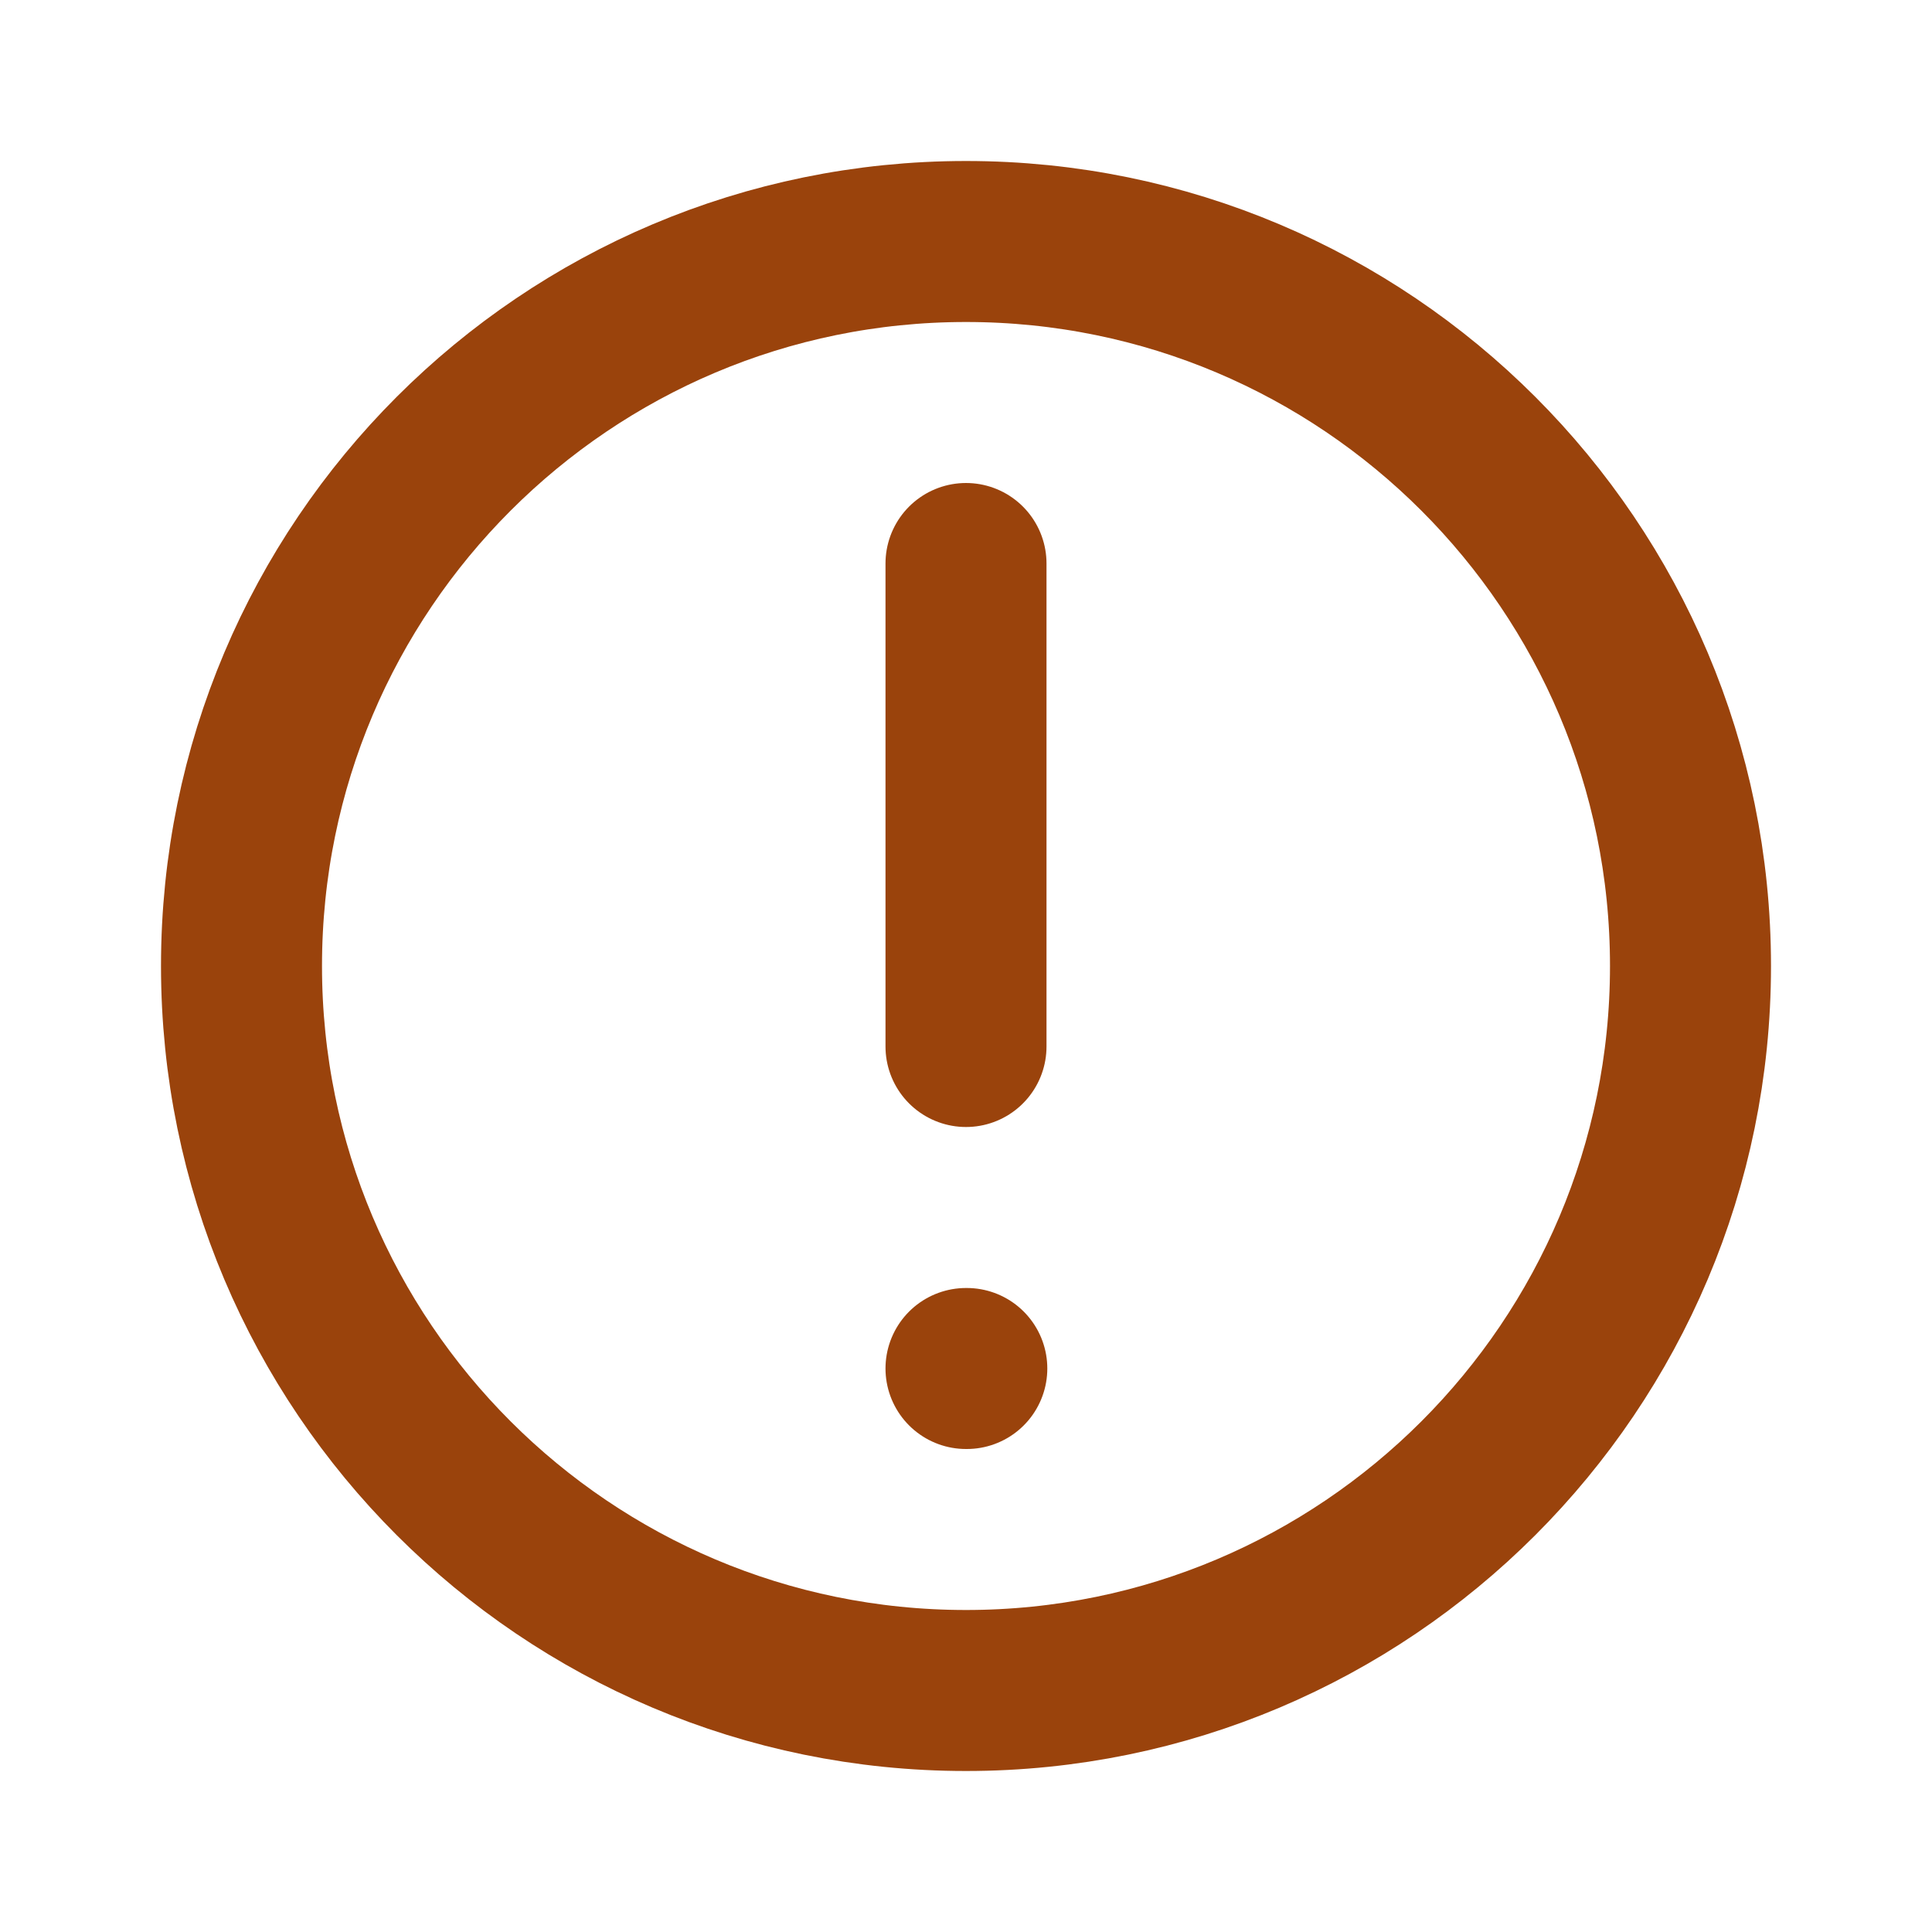
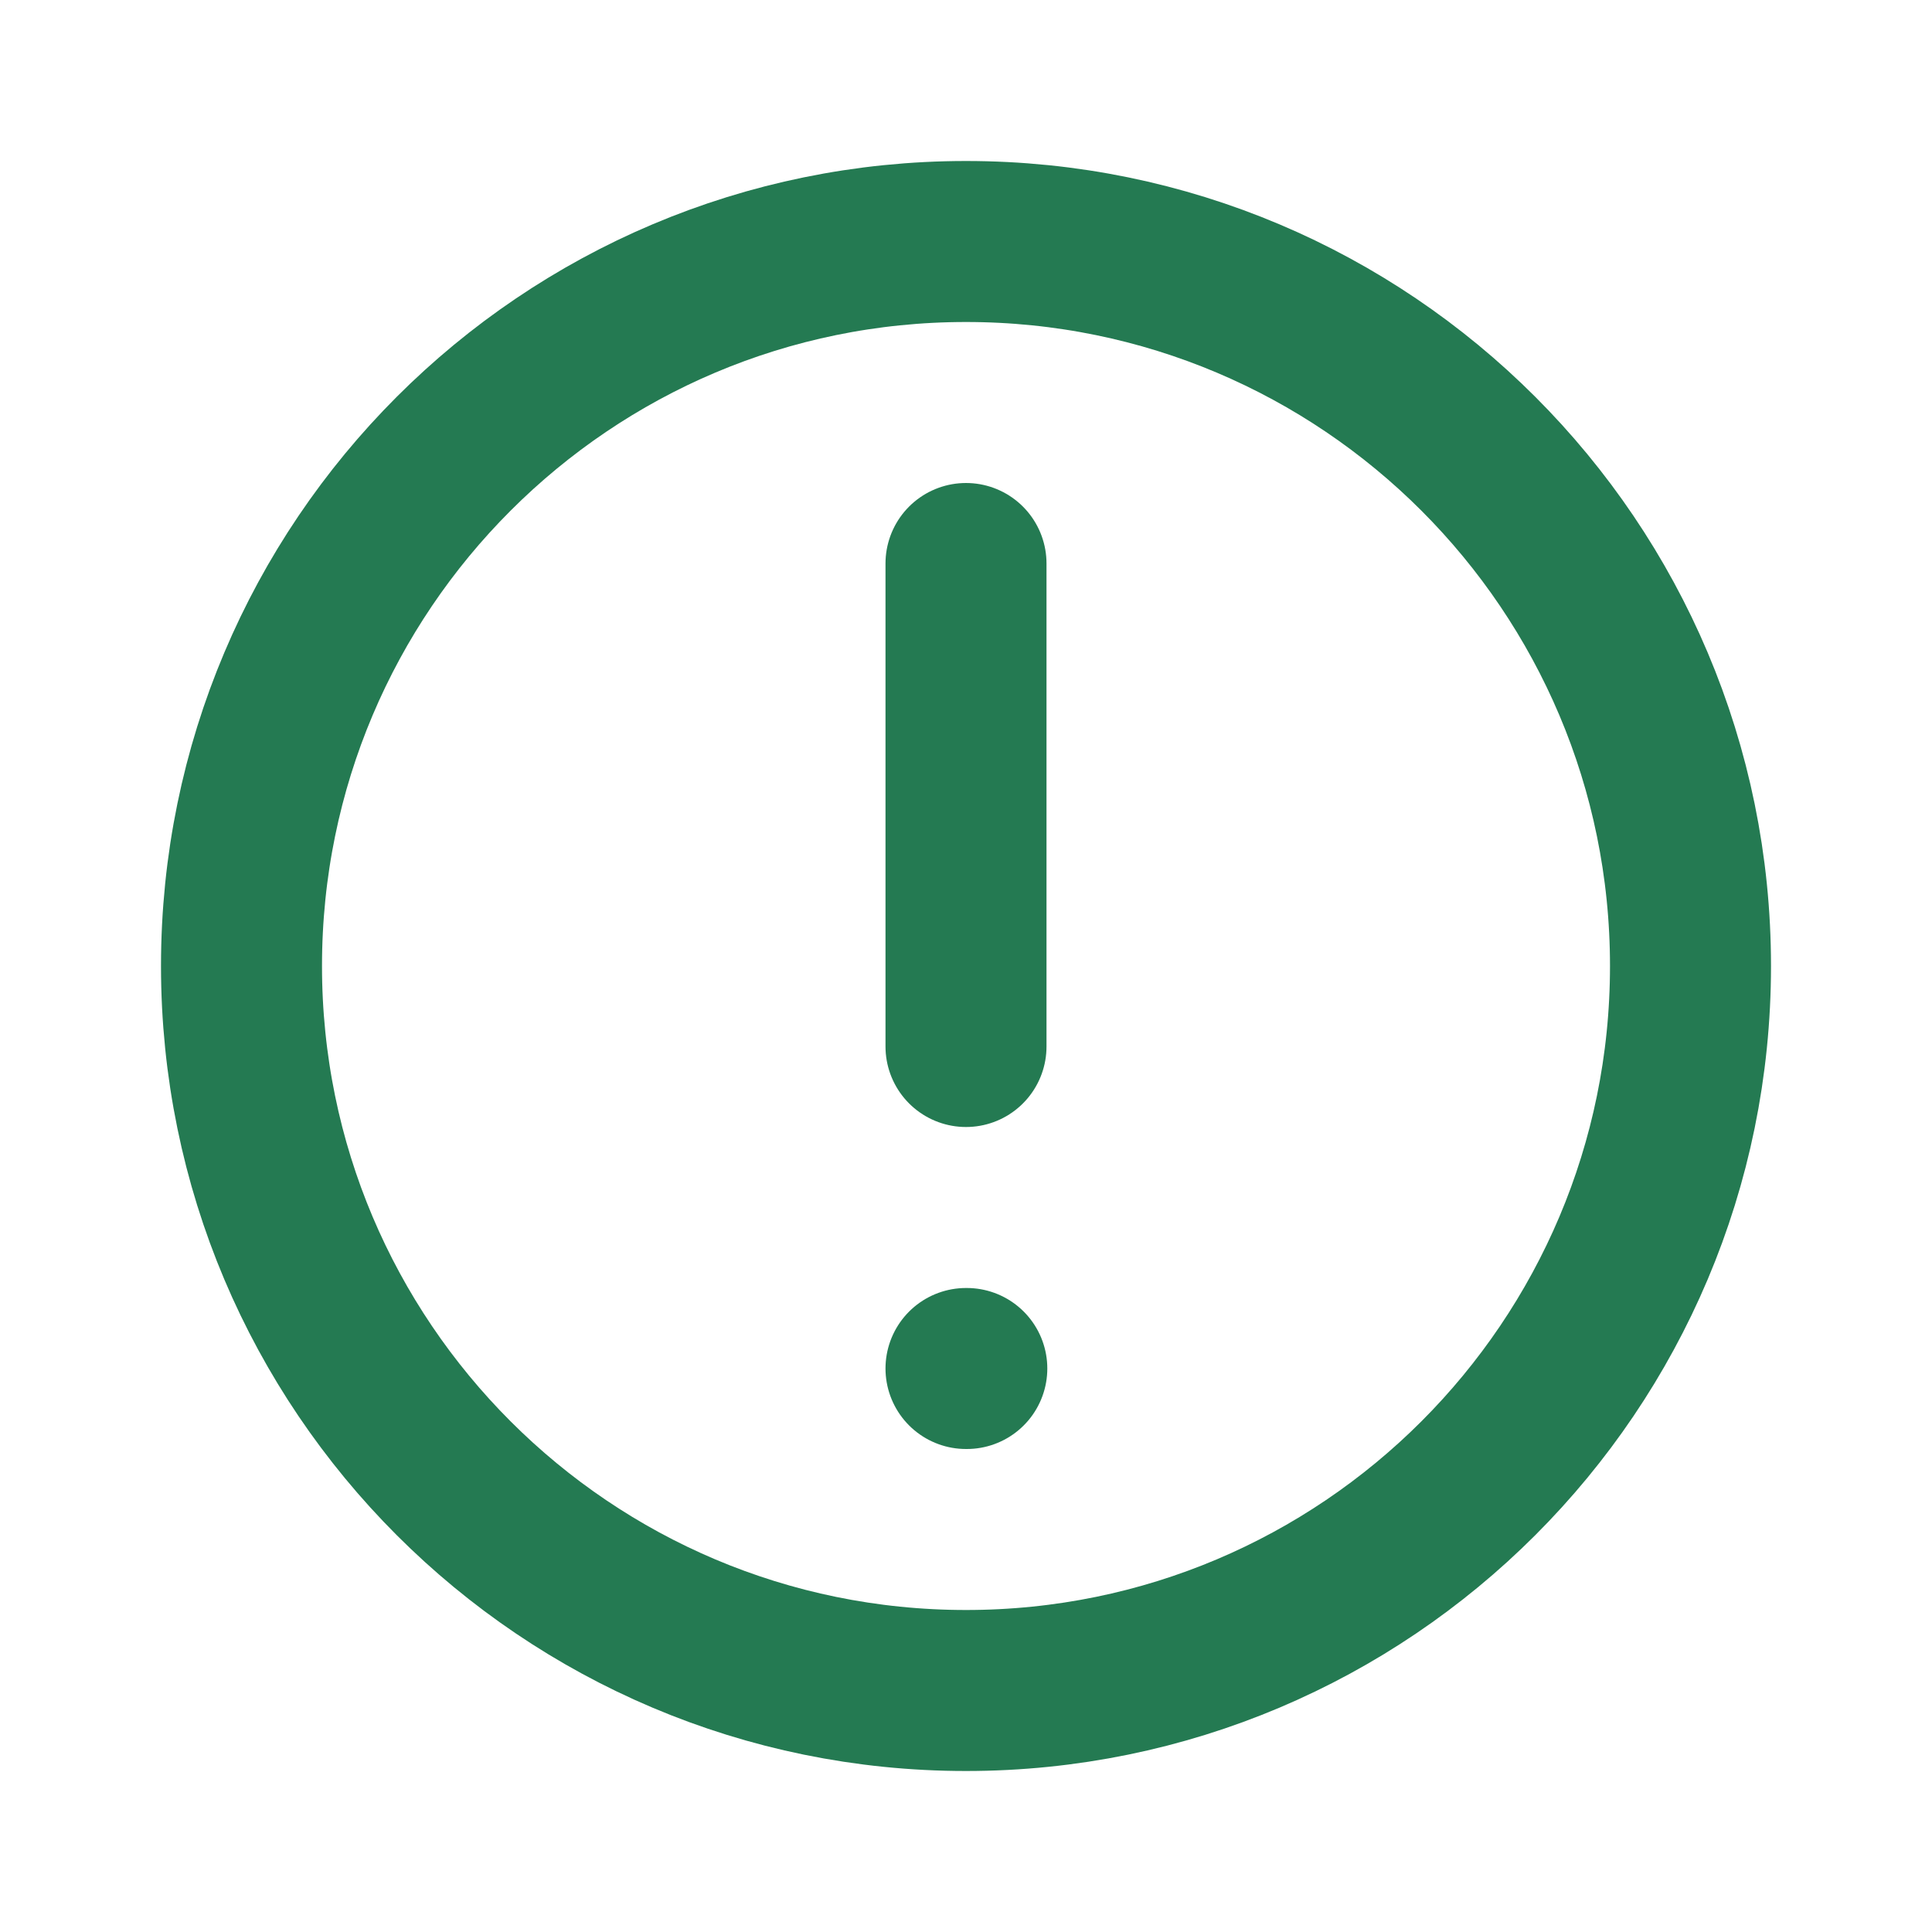
- <svg xmlns="http://www.w3.org/2000/svg" viewBox="0 0 24 24" fill="none" stroke="#9A430C" stroke-width="2" stroke-linecap="round" stroke-linejoin="round">
+ <svg xmlns="http://www.w3.org/2000/svg" viewBox="0 0 24 24" fill="none" stroke="#247A52" stroke-width="2" stroke-linecap="round" stroke-linejoin="round">
  <circle cx="12" cy="12" r="9" />
  <path d="M12 7v6m0 4h.01" />
</svg>
